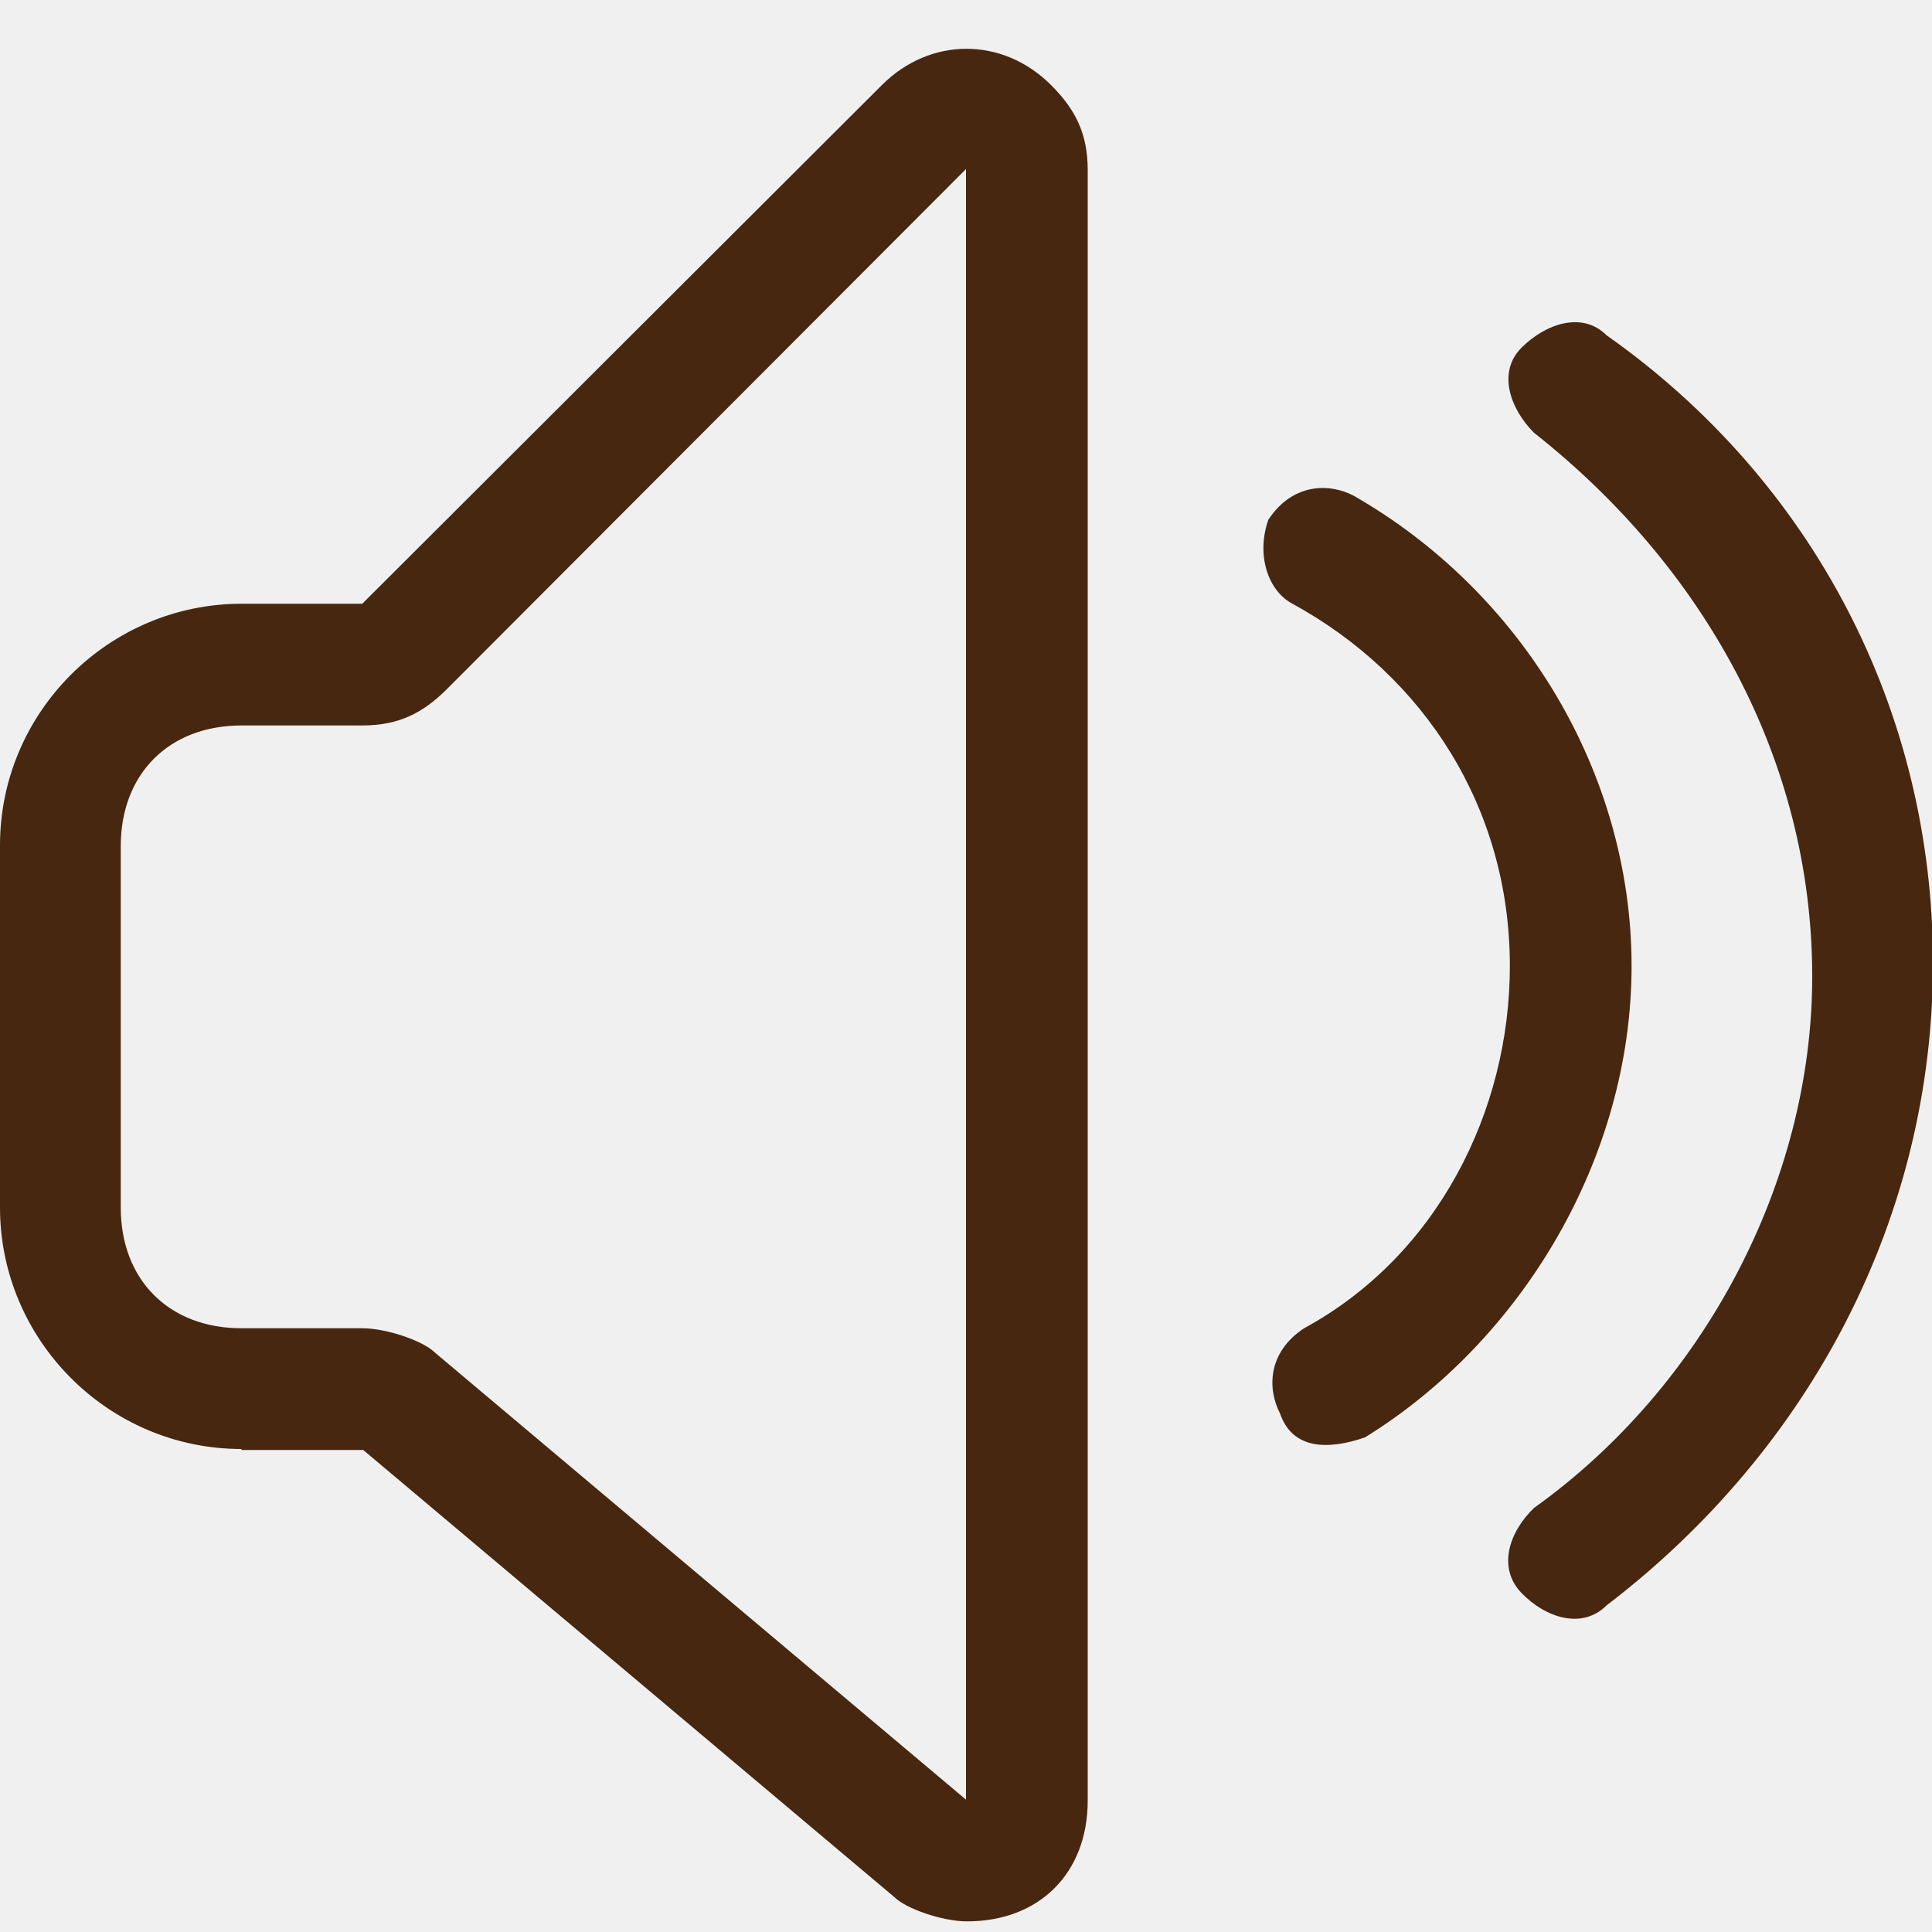
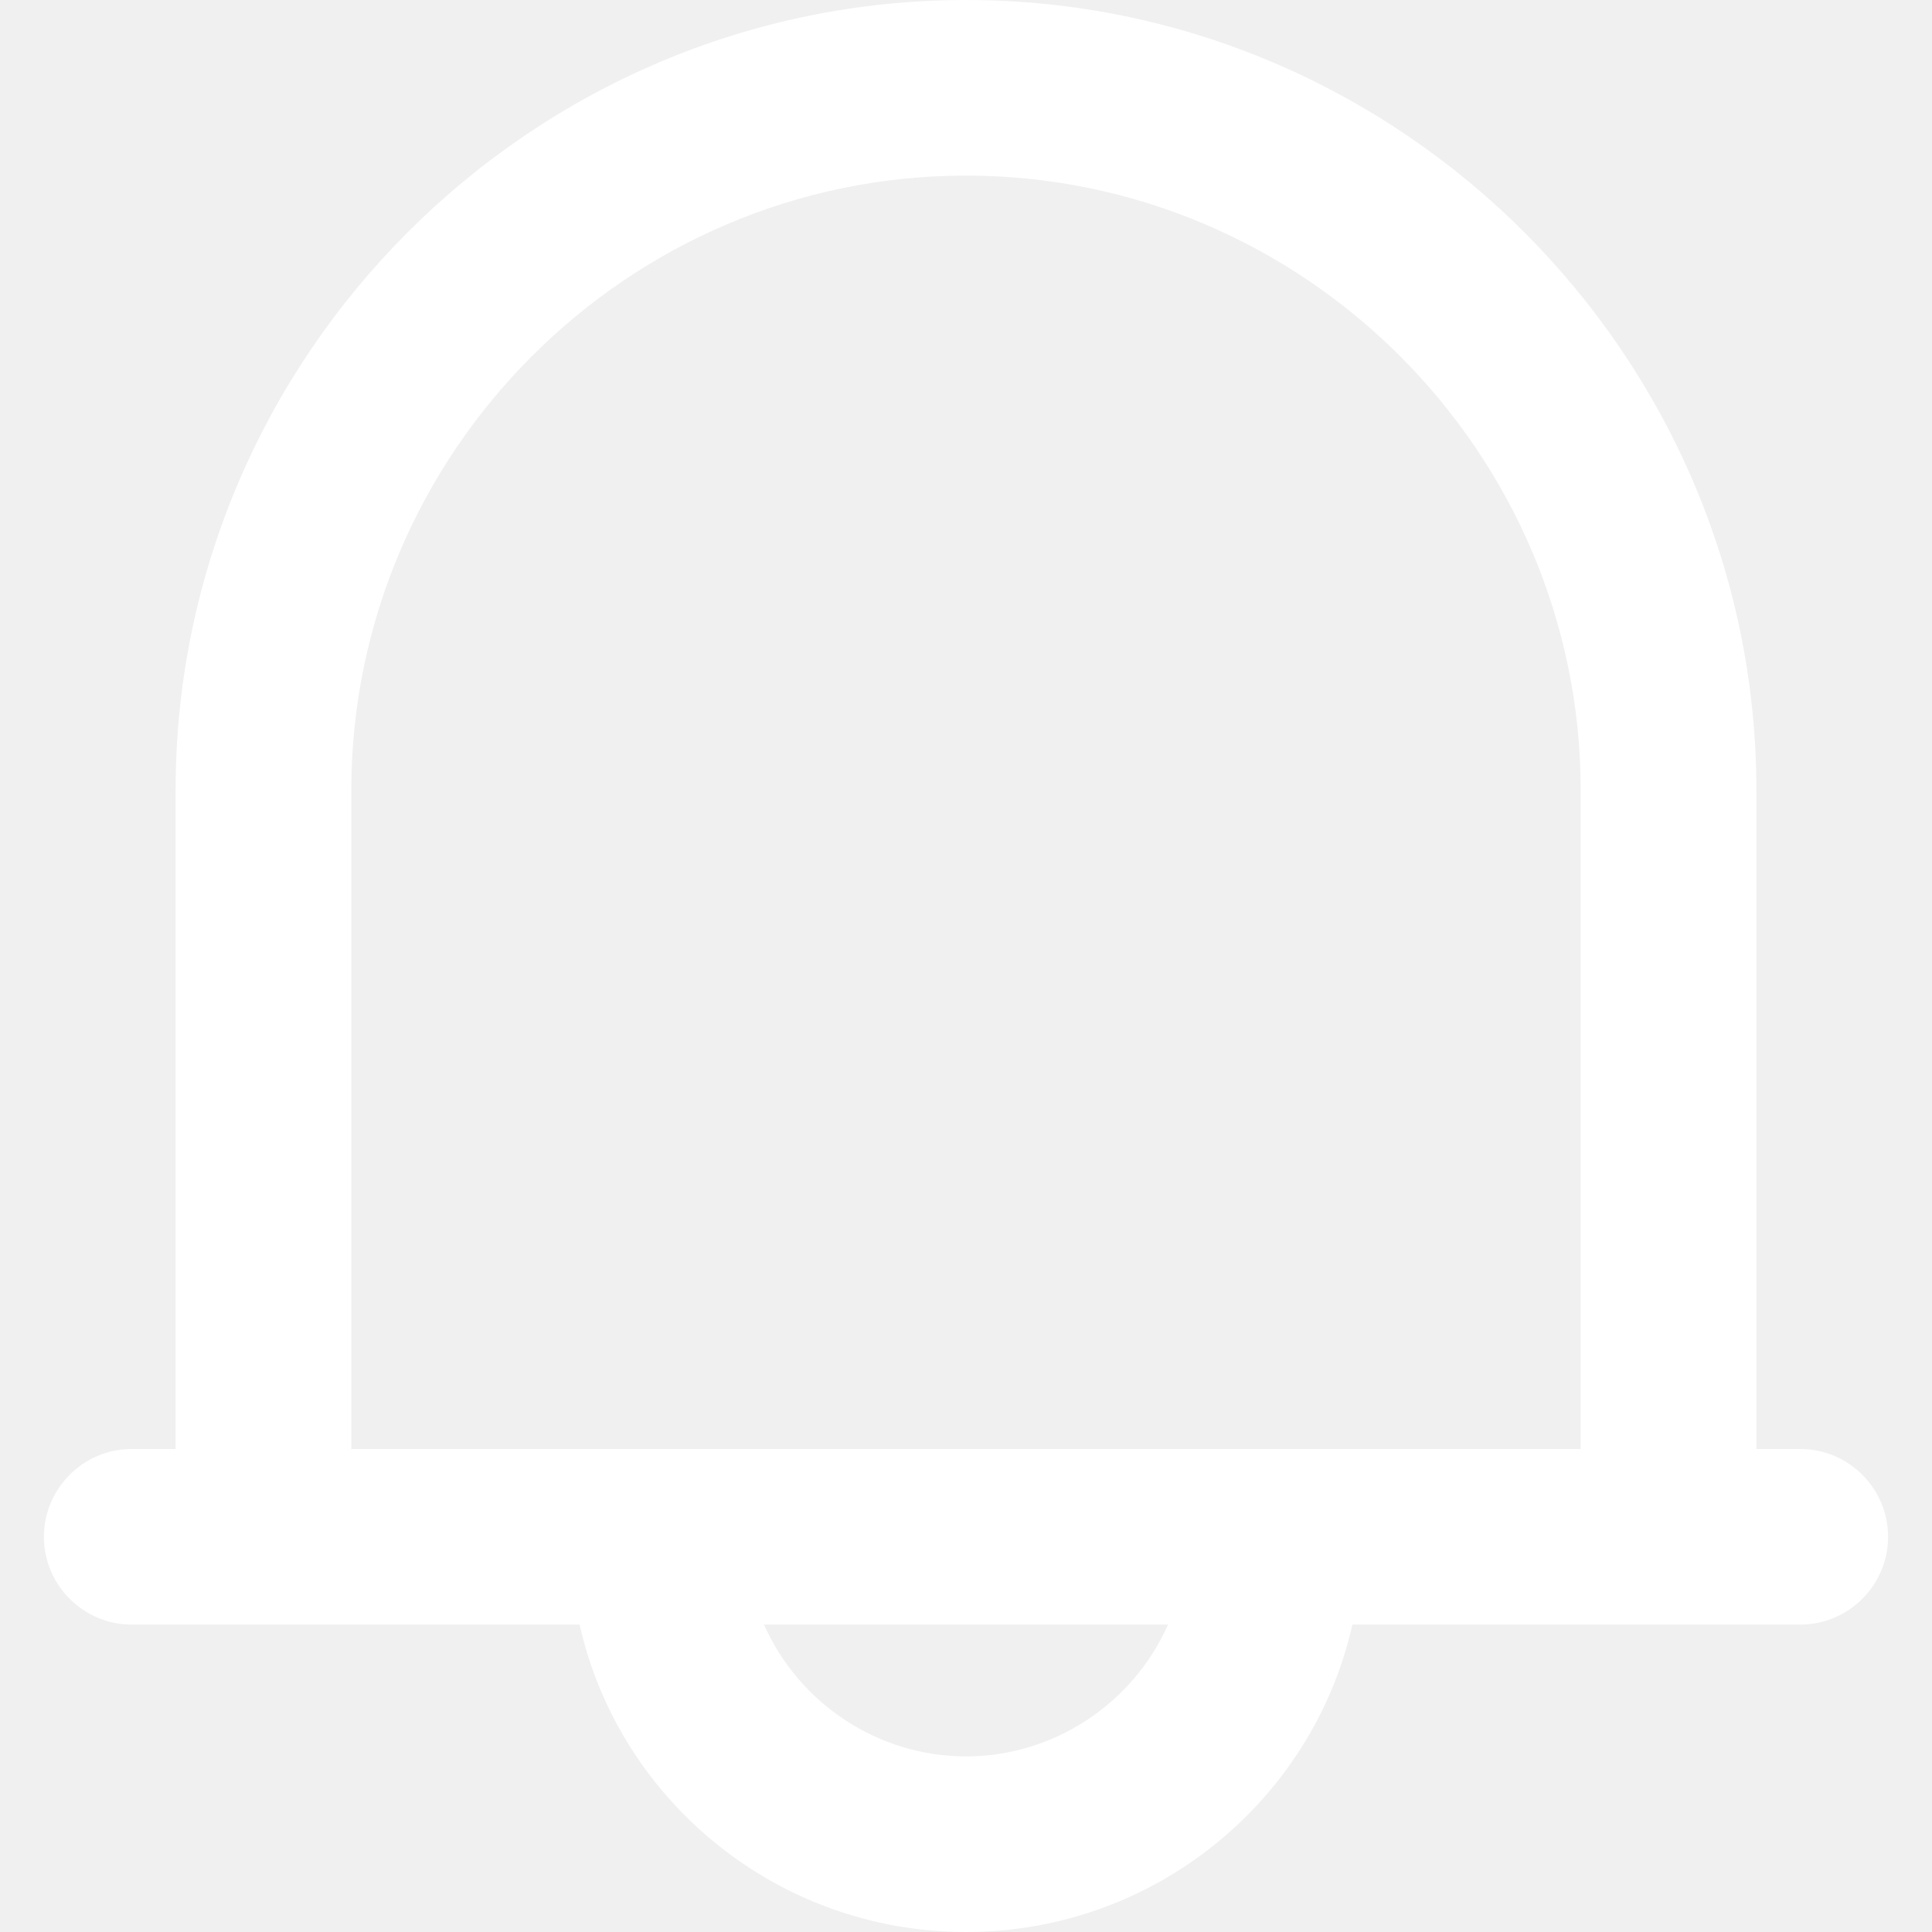
- <svg xmlns="http://www.w3.org/2000/svg" version="1.1" id="图层_1" x="0px" y="0px" viewBox="0 0 200 200" style="enable-background:new 0 0 200 200;" xml:space="preserve">
-   <style type="text/css">
- 	.st0{fill:#472710;}
- </style>
-   <path class="st0" d="M37.5,137.5c2.5,0,6.3,1.3,7.5,2.5l55,46.3V17.5L46.3,71.3c-2.5,2.5-5,3.8-8.8,3.8H25c-7.5,0-12.5,5-12.5,12.5  V125c0,7.5,5,12.5,12.5,12.5H37.5z M25,150c-13.8,0-25-11.3-25-25V87.5c0-13.8,11.3-25,25-25h12.5L91.3,8.8c5-5,12.5-5,17.5,0  c2.5,2.5,3.8,5,3.8,8.8v168.8c0,7.5-5,12.5-12.5,12.5c-2.5,0-6.3-1.3-7.5-2.5l-55-46.3H25z M141.3,148.8c-3.8,1.3-7.5,1.3-8.8-2.5  c-1.3-2.5-1.3-6.3,2.5-8.8c13.8-7.5,21.3-22.5,21.3-37.5c0-16.3-8.8-30-22.5-37.5c-2.5-1.3-3.8-5-2.5-8.7c2.5-3.8,6.3-3.8,8.8-2.5  c17.5,10,28.8,28.8,28.8,48.7S157.5,138.8,141.3,148.8z M166.3,166.2c-2.5,2.5-6.3,1.3-8.8-1.3s-1.3-6.3,1.3-8.8  c17.5-12.5,28.8-33.7,28.8-55c0-22.5-11.3-42.5-28.8-56.3c-2.5-2.5-3.8-6.3-1.3-8.8s6.3-3.8,8.8-1.3c21.3,15,33.8,38.8,33.8,65  S187.5,150,166.3,166.2L166.3,166.2z" />
+ <svg xmlns="http://www.w3.org/2000/svg" width="18px" height="18px" viewBox="0 0 18 18" version="1.1">
+   <g id="页面-1" stroke="none" stroke-width="1" fill="none" fill-rule="evenodd">
+     <g id="NOMOS——夜晚备份-2" transform="translate(-51, -616)" fill-rule="nonzero">
+       <g id="编组-4" transform="translate(0, -0.052559)">
+         <g id="编组-2备份-8" transform="translate(32.33975, 593)">
+           <g id="编组-3" transform="translate(15.66025, 20.05256)">
+             <g id="通知" transform="translate(3, 3)">
+               <rect id="矩形" fill="#000000" opacity="0" x="0" y="0" width="18" height="18" />
+               <path d="M16.773,13.5 L16.364,13.5 L16.364,7.364 C16.364,3.314 13.05,0 9,0 C4.95,0 1.636,3.314 1.636,7.364 L1.636,13.5 L1.227,13.5 C0.777,13.5 0.409,13.868 0.409,14.318 C0.409,14.768 0.777,15.136 1.227,15.136 L5.4,15.136 C5.768,16.773 7.241,18 9,18 C10.759,18 12.232,16.773 12.6,15.136 L16.773,15.136 C17.223,15.136 17.591,14.768 17.591,14.318 C17.591,13.868 17.223,13.5 16.773,13.5 Z M9,16.364 C8.182,16.364 7.445,15.873 7.118,15.136 L10.882,15.136 C10.555,15.873 9.818,16.364 9,16.364 L9,16.364 Z M3.273,13.5 L3.273,7.364 C3.273,4.214 5.85,1.636 9,1.636 C12.15,1.636 14.727,4.214 14.727,7.364 L14.727,13.5 L3.273,13.5 Z" id="形状" fill="#FFFFFF" />
+             </g>
+           </g>
+         </g>
+       </g>
+     </g>
+   </g>
</svg>
